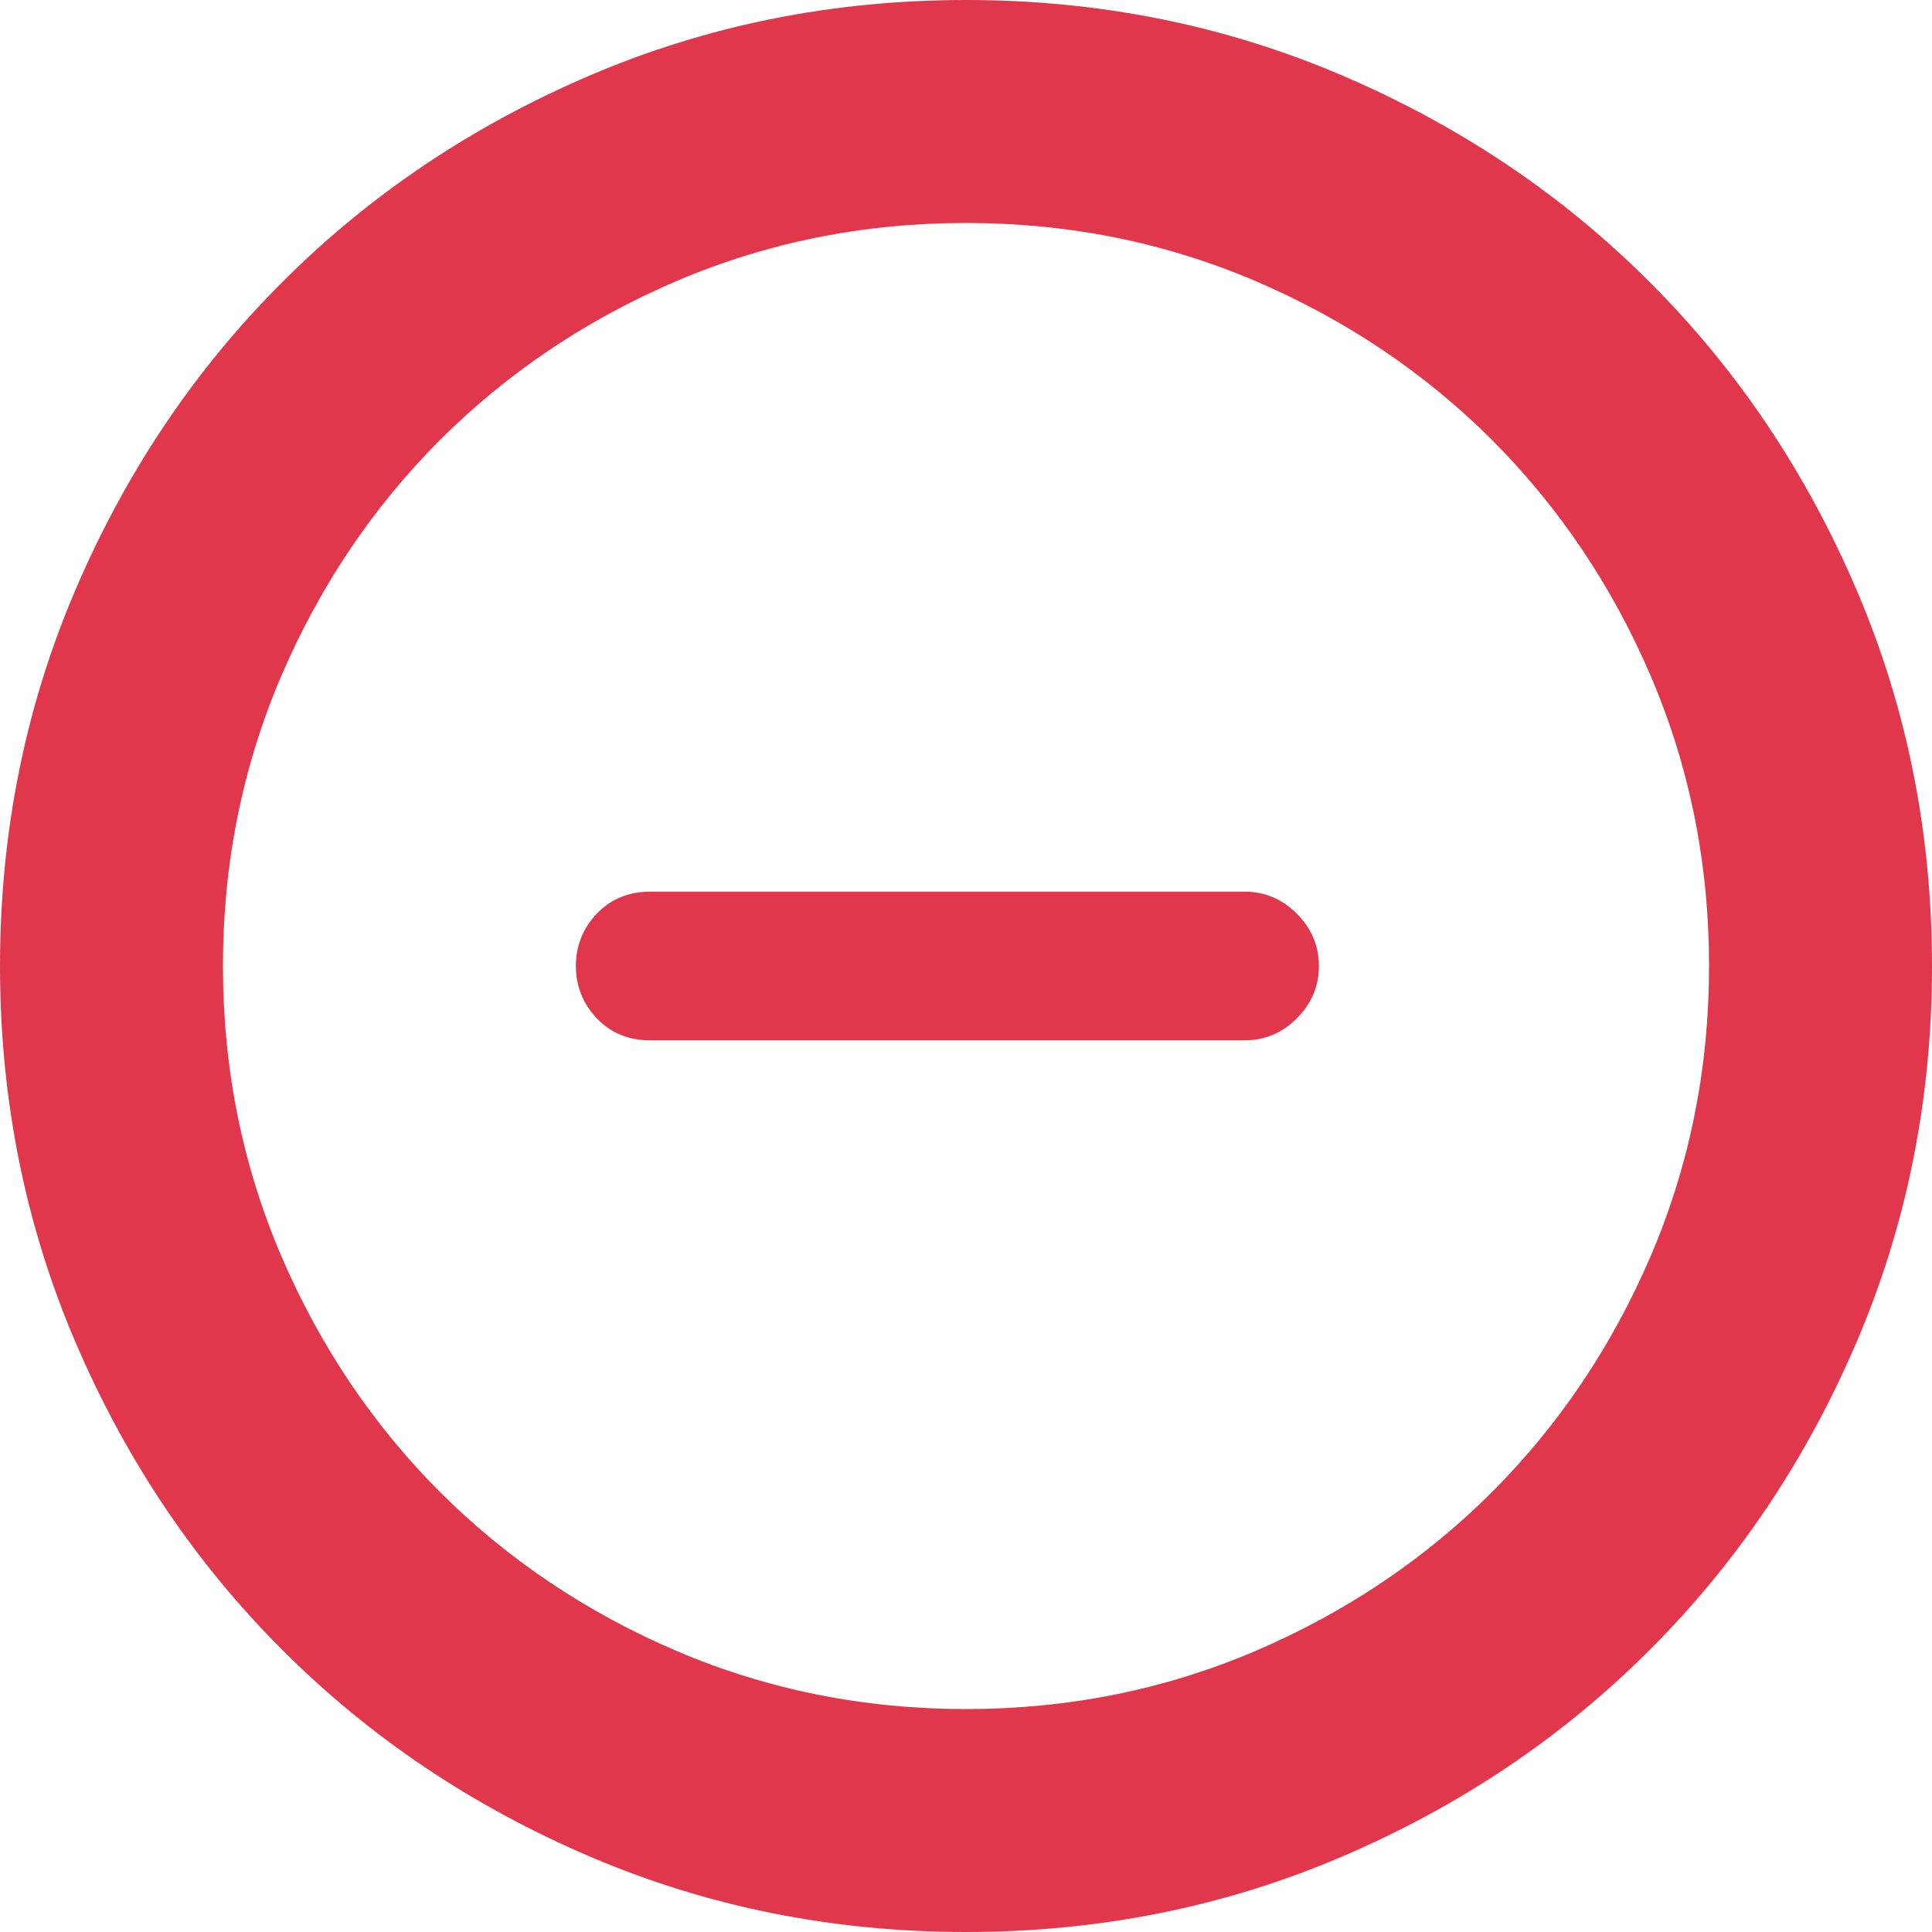
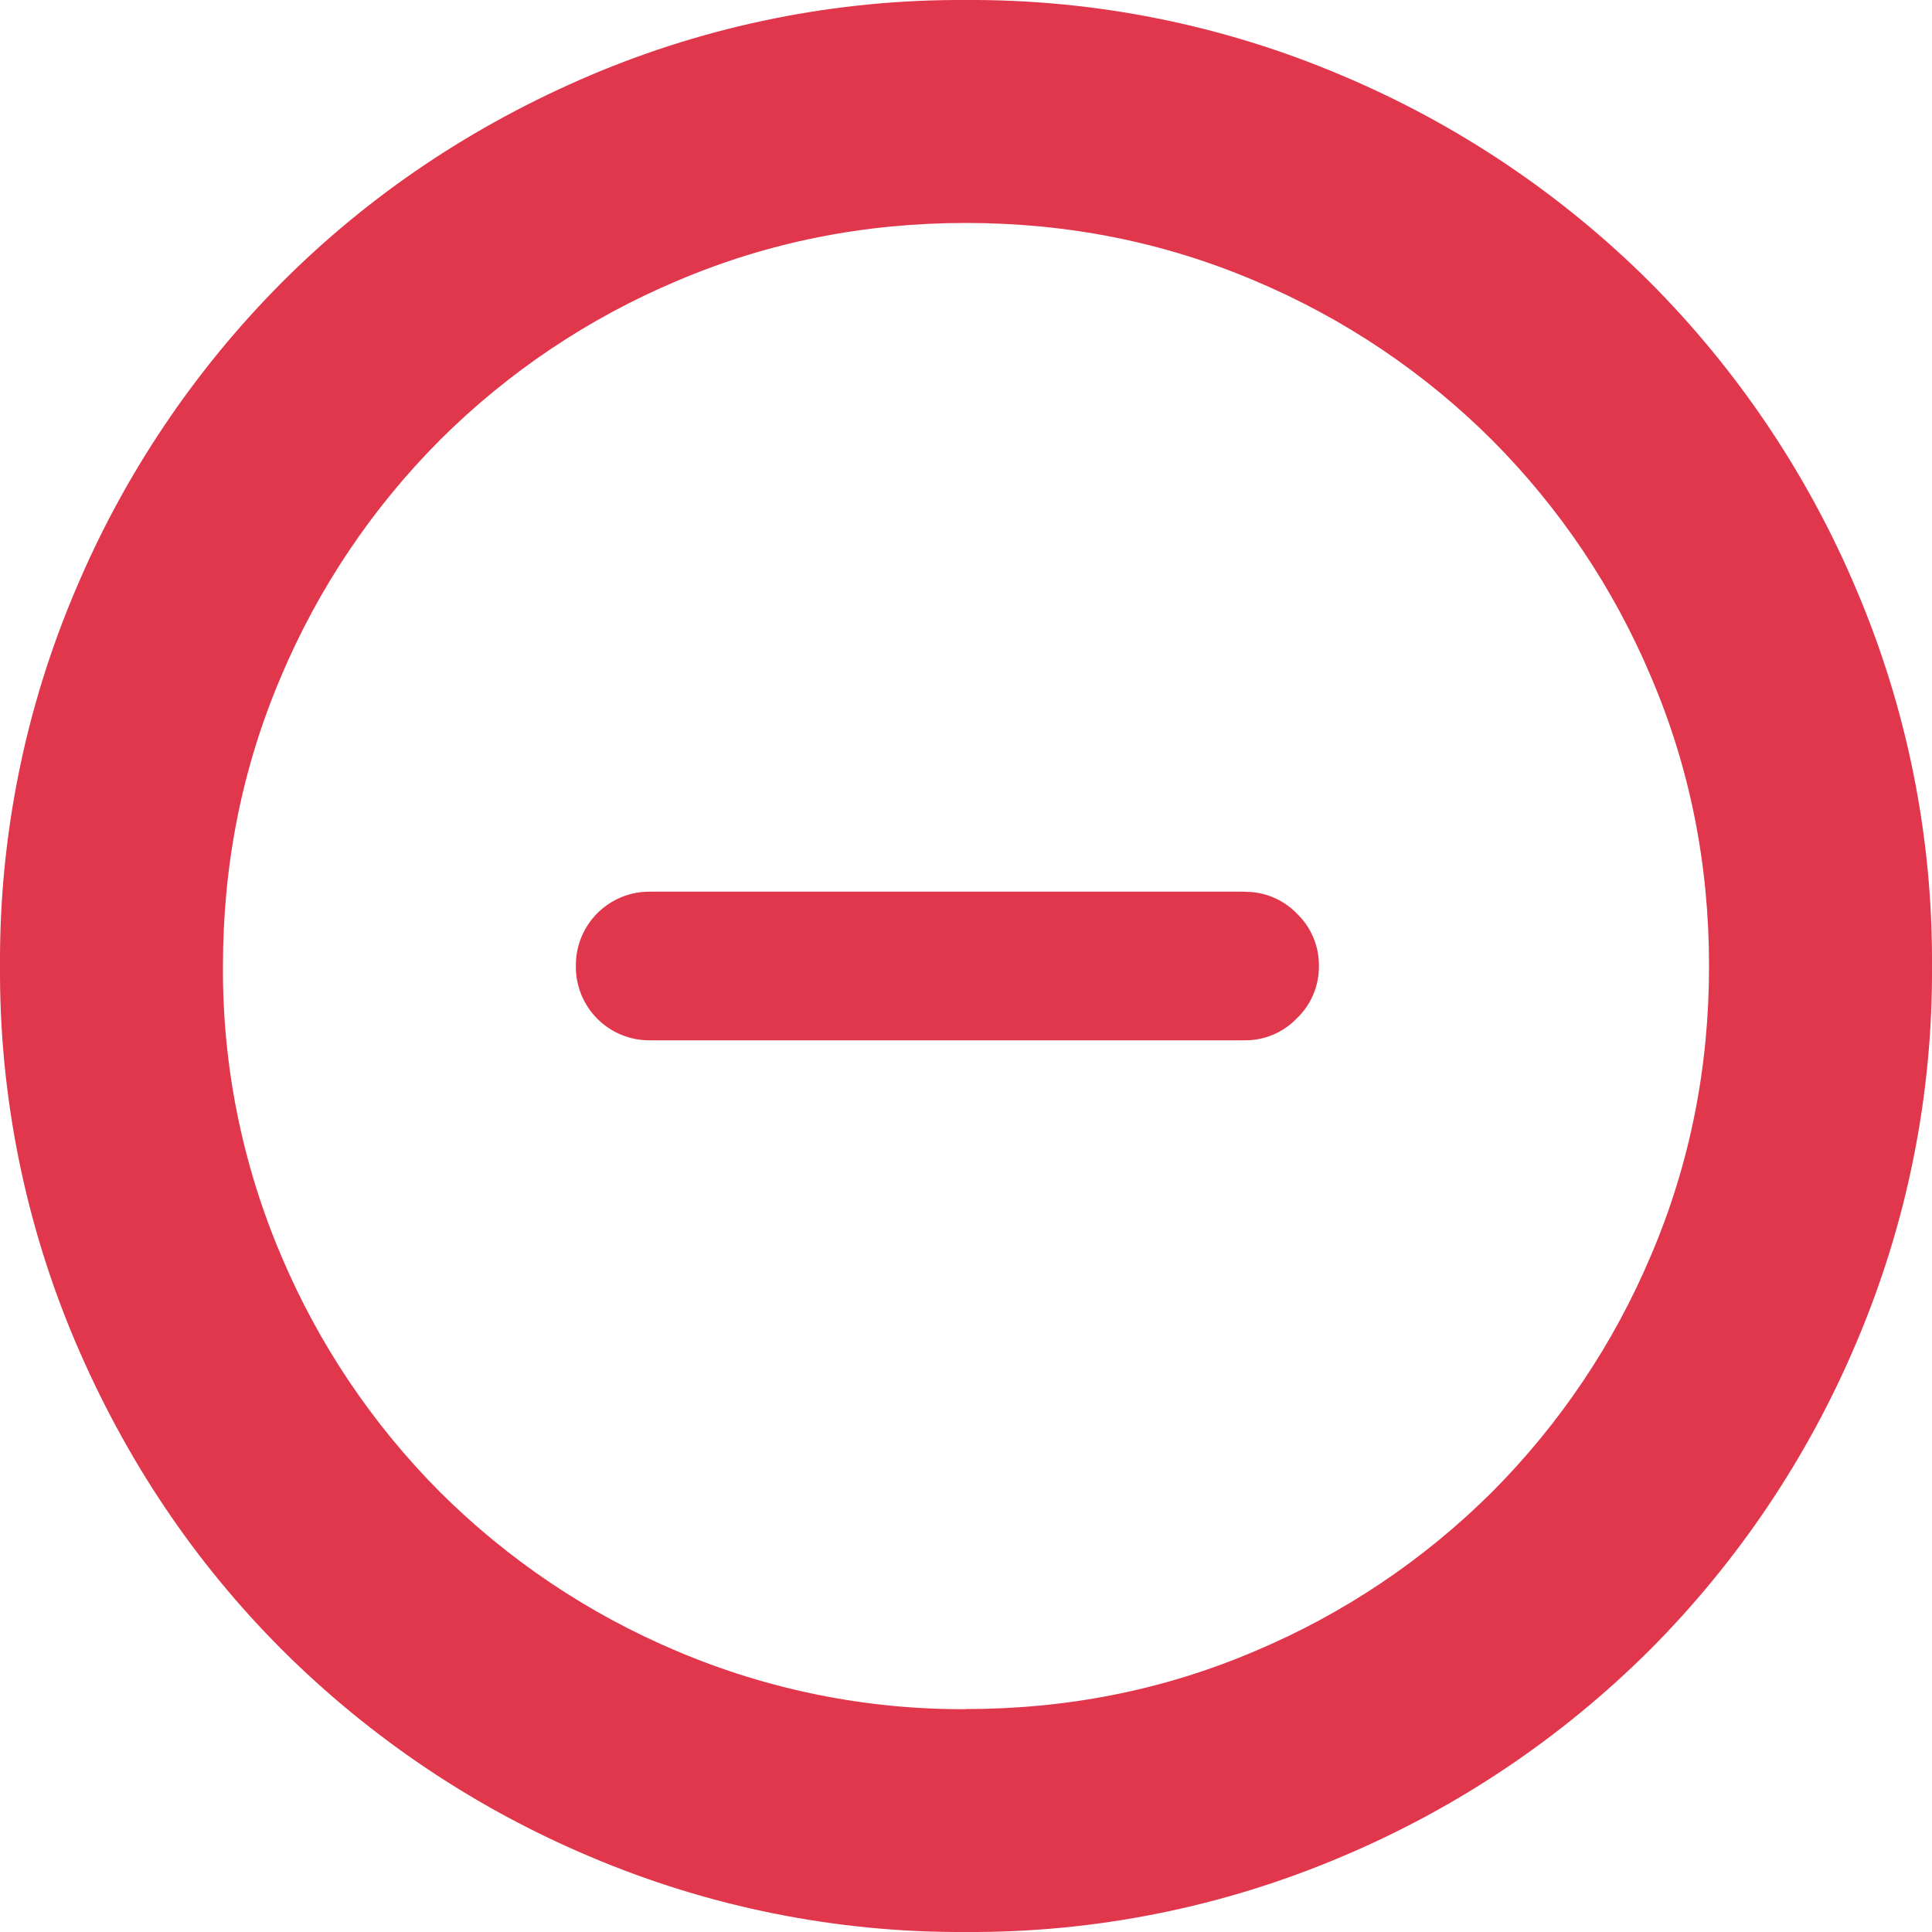
- <svg xmlns="http://www.w3.org/2000/svg" width="15px" height="15px" viewBox="0 0 15 15" version="1.1">
-   <g id="FINAL" stroke="none" stroke-width="1" fill="none" fill-rule="evenodd">
-     <g id="desktop-essai" transform="translate(-260, -954)" fill="#E1374C">
-       <path d="M267.5,954 C266.466,954 265.493,954.195 264.579,954.586 C263.666,954.977 262.87,955.511 262.191,956.191 C261.511,956.87 260.977,957.666 260.586,958.579 C260.195,959.493 260,960.466 260,961.5 C260,962.534 260.195,963.507 260.586,964.421 C260.977,965.334 261.511,966.13 262.191,966.809 C262.87,967.489 263.666,968.023 264.579,968.414 C265.493,968.805 266.466,969 267.5,969 C268.534,969 269.507,968.805 270.421,968.414 C271.334,968.023 272.13,967.489 272.809,966.809 C273.489,966.13 274.023,965.334 274.414,964.421 C274.805,963.507 275,962.534 275,961.5 C275,960.466 274.805,959.493 274.414,958.579 C274.023,957.666 273.489,956.87 272.809,956.191 C272.13,955.511 271.334,954.977 270.421,954.586 C269.507,954.195 268.534,954 267.5,954 Z M267.5,967.269 C266.707,967.269 265.959,967.119 265.255,966.819 C264.552,966.518 263.939,966.106 263.416,965.584 C262.894,965.061 262.482,964.448 262.181,963.745 C261.881,963.041 261.731,962.293 261.731,961.5 C261.731,960.707 261.881,959.959 262.181,959.255 C262.482,958.552 262.894,957.939 263.416,957.416 C263.939,956.894 264.552,956.482 265.255,956.181 C265.959,955.881 266.707,955.731 267.5,955.731 C268.293,955.731 269.041,955.881 269.745,956.181 C270.448,956.482 271.061,956.894 271.584,957.416 C272.106,957.939 272.518,958.552 272.819,959.255 C273.119,959.959 273.269,960.707 273.269,961.5 C273.269,962.293 273.119,963.041 272.819,963.745 C272.518,964.448 272.106,965.061 271.584,965.584 C271.061,966.106 270.448,966.518 269.745,966.819 C269.041,967.119 268.293,967.269 267.5,967.269 Z M269.663,960.923 L265.048,960.923 C264.88,960.923 264.742,960.98 264.633,961.094 C264.525,961.209 264.471,961.344 264.471,961.5 C264.471,961.656 264.525,961.791 264.633,961.906 C264.742,962.02 264.88,962.077 265.048,962.077 L269.663,962.077 C269.82,962.077 269.955,962.02 270.069,961.906 C270.183,961.791 270.24,961.656 270.24,961.5 C270.24,961.344 270.183,961.209 270.069,961.094 C269.955,960.98 269.82,960.923 269.663,960.923 Z" id="Page-1-Copy-3" />
-     </g>
-   </g>
+ <svg xmlns="http://www.w3.org/2000/svg" width="15" height="15">
+   <path d="M7.5 0a7.35 7.35 0 0 0-2.92.586c-.914.39-1.71.925-2.39 1.605A7.526 7.526 0 0 0 .587 4.579 7.35 7.35 0 0 0 0 7.5a7.35 7.35 0 0 0 .586 2.92c.39.914.925 1.71 1.605 2.39a7.526 7.526 0 0 0 2.388 1.604A7.35 7.35 0 0 0 7.5 15a7.35 7.35 0 0 0 2.92-.586 7.526 7.526 0 0 0 2.39-1.605 7.526 7.526 0 0 0 1.604-2.388A7.35 7.35 0 0 0 15 7.5a7.35 7.35 0 0 0-.586-2.92 7.526 7.526 0 0 0-1.605-2.39A7.526 7.526 0 0 0 10.421.587 7.35 7.35 0 0 0 7.5 0zm0 13.27a5.666 5.666 0 0 1-2.245-.451 5.79 5.79 0 0 1-1.839-1.235 5.79 5.79 0 0 1-1.235-1.84 5.652 5.652 0 0 1-.45-2.244c0-.793.15-1.541.45-2.245a5.79 5.79 0 0 1 1.235-1.839 5.79 5.79 0 0 1 1.84-1.235c.703-.3 1.45-.45 2.244-.45.793 0 1.541.15 2.245.45a5.79 5.79 0 0 1 1.839 1.235 5.79 5.79 0 0 1 1.235 1.84c.3.703.45 1.45.45 2.244 0 .793-.15 1.541-.45 2.245a5.79 5.79 0 0 1-1.235 1.839 5.79 5.79 0 0 1-1.84 1.235c-.703.3-1.45.45-2.244.45zm2.163-6.347H5.048a.57.57 0 0 0-.577.577.57.57 0 0 0 .577.577h4.615a.554.554 0 0 0 .406-.171.554.554 0 0 0 .171-.406.554.554 0 0 0-.17-.406.554.554 0 0 0-.407-.17z" fill="#E1374C" fill-rule="evenodd" />
</svg>
